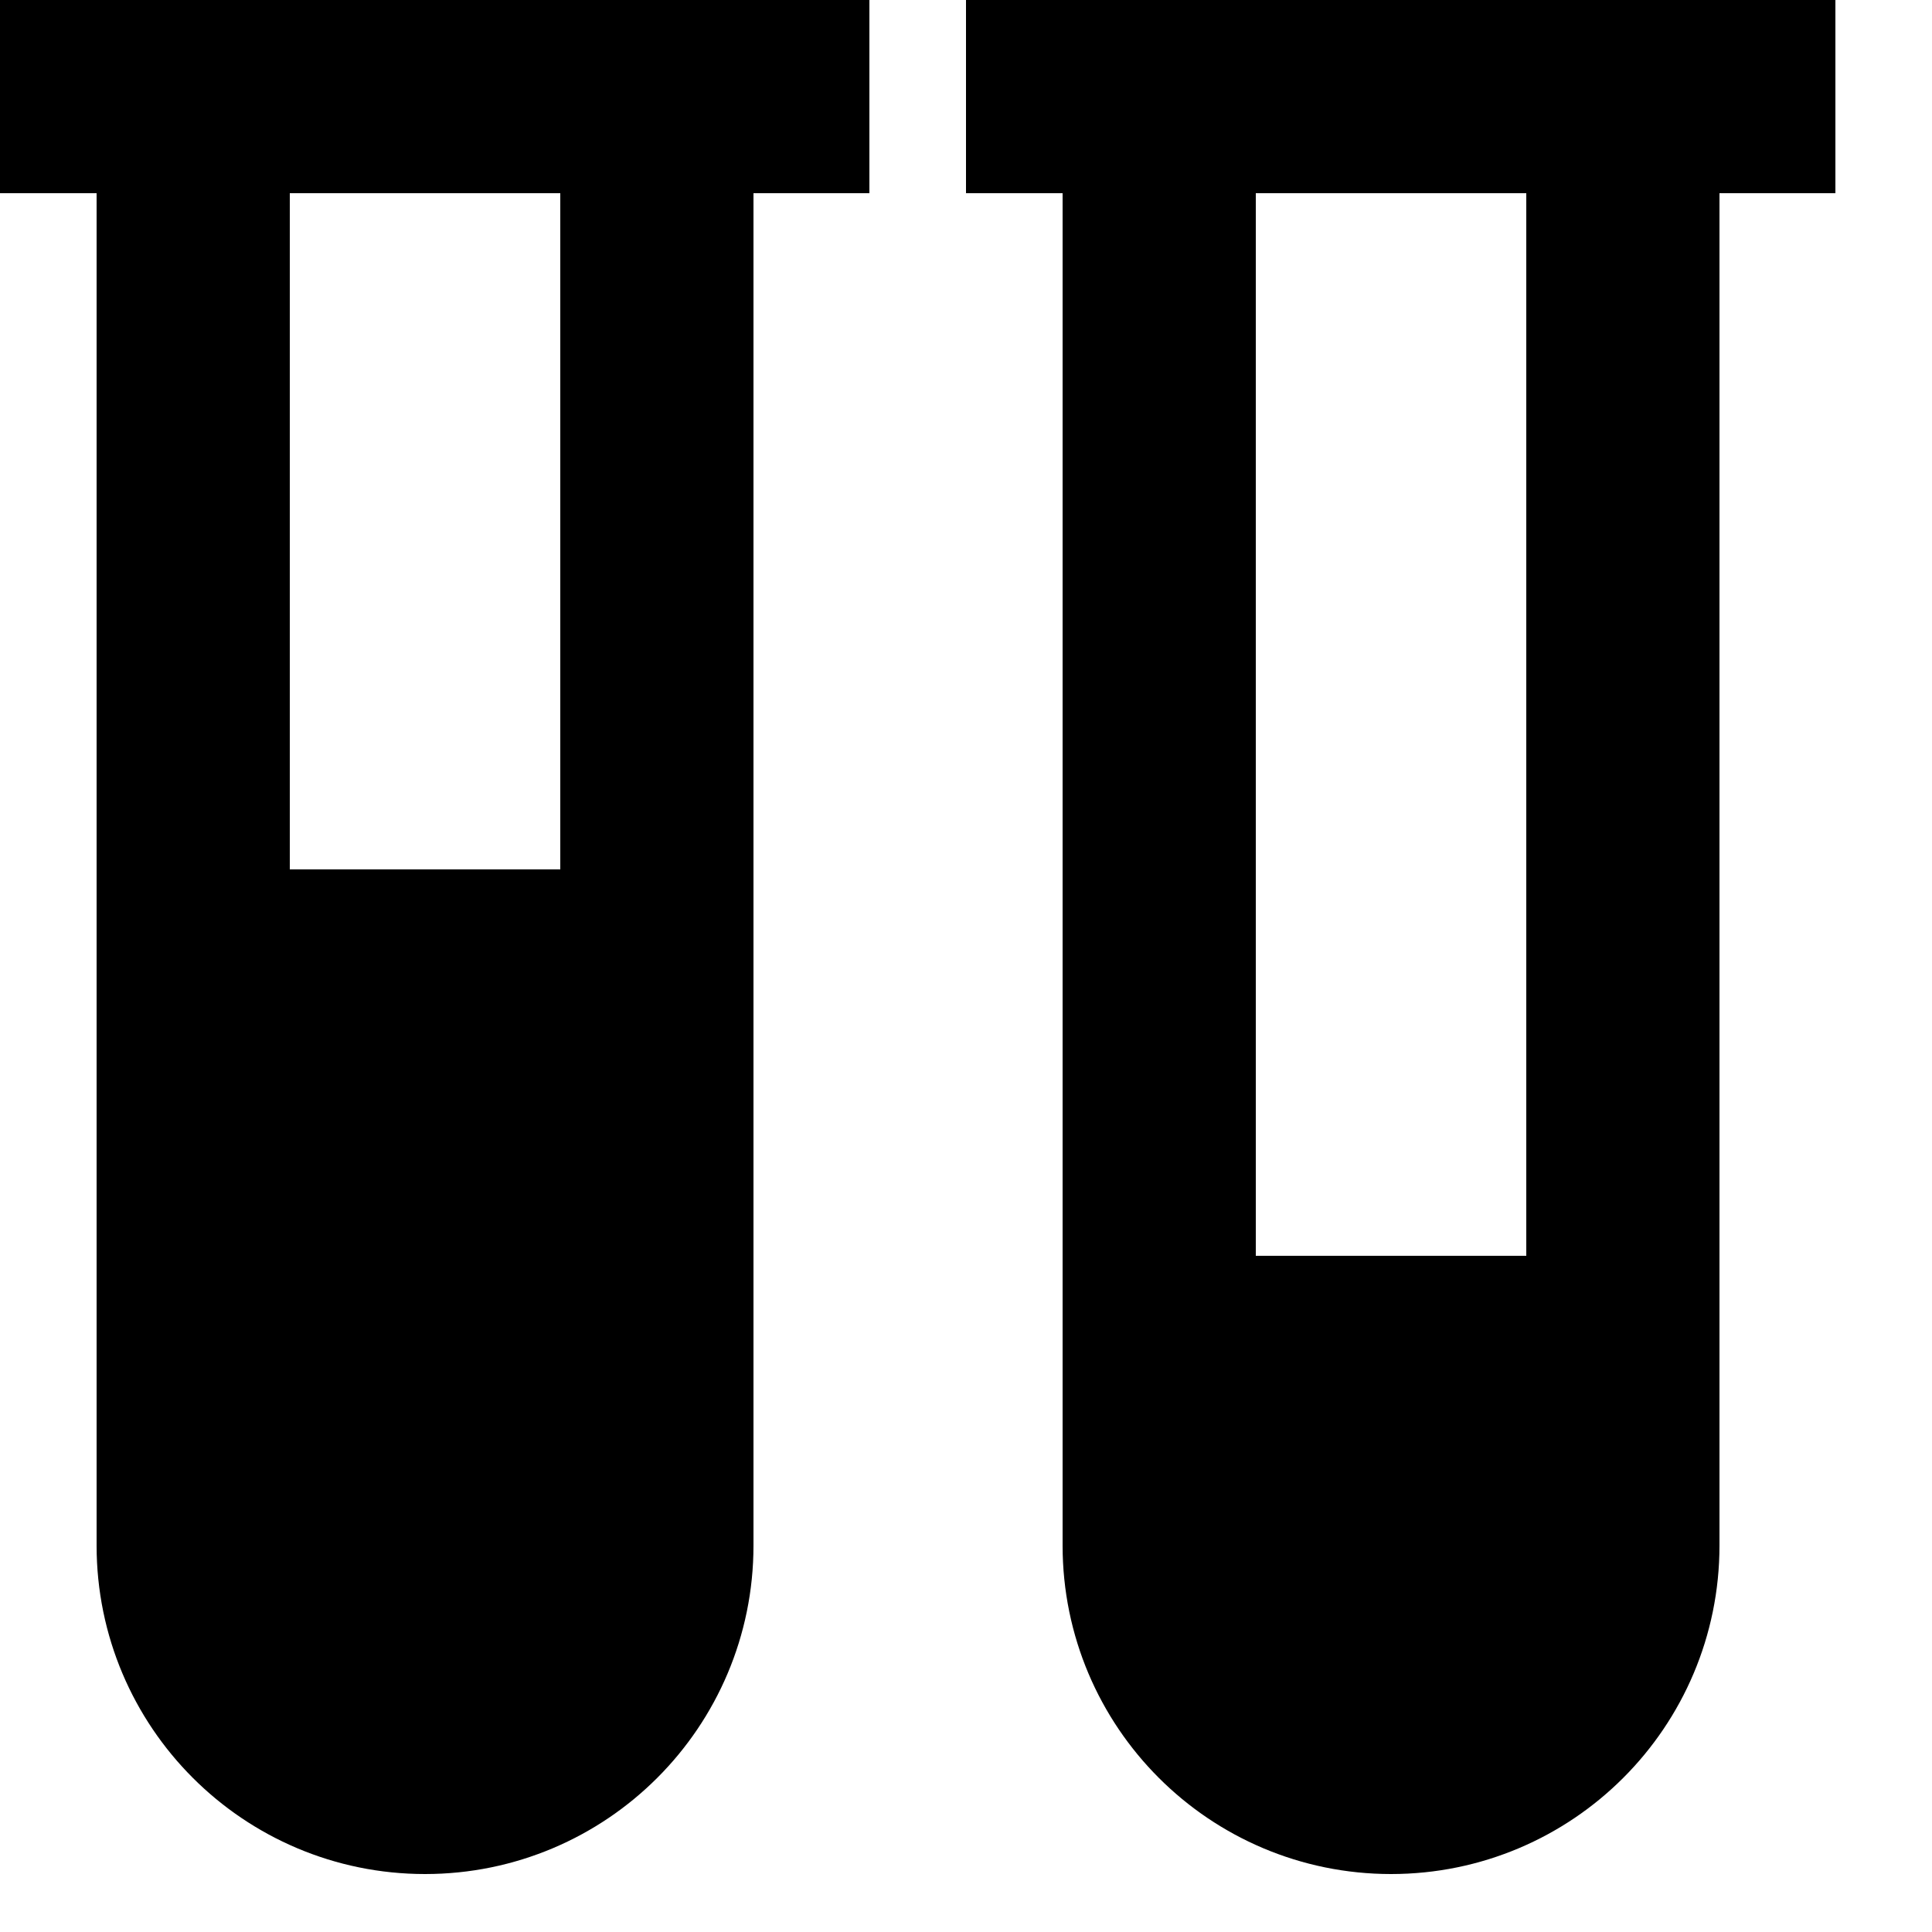
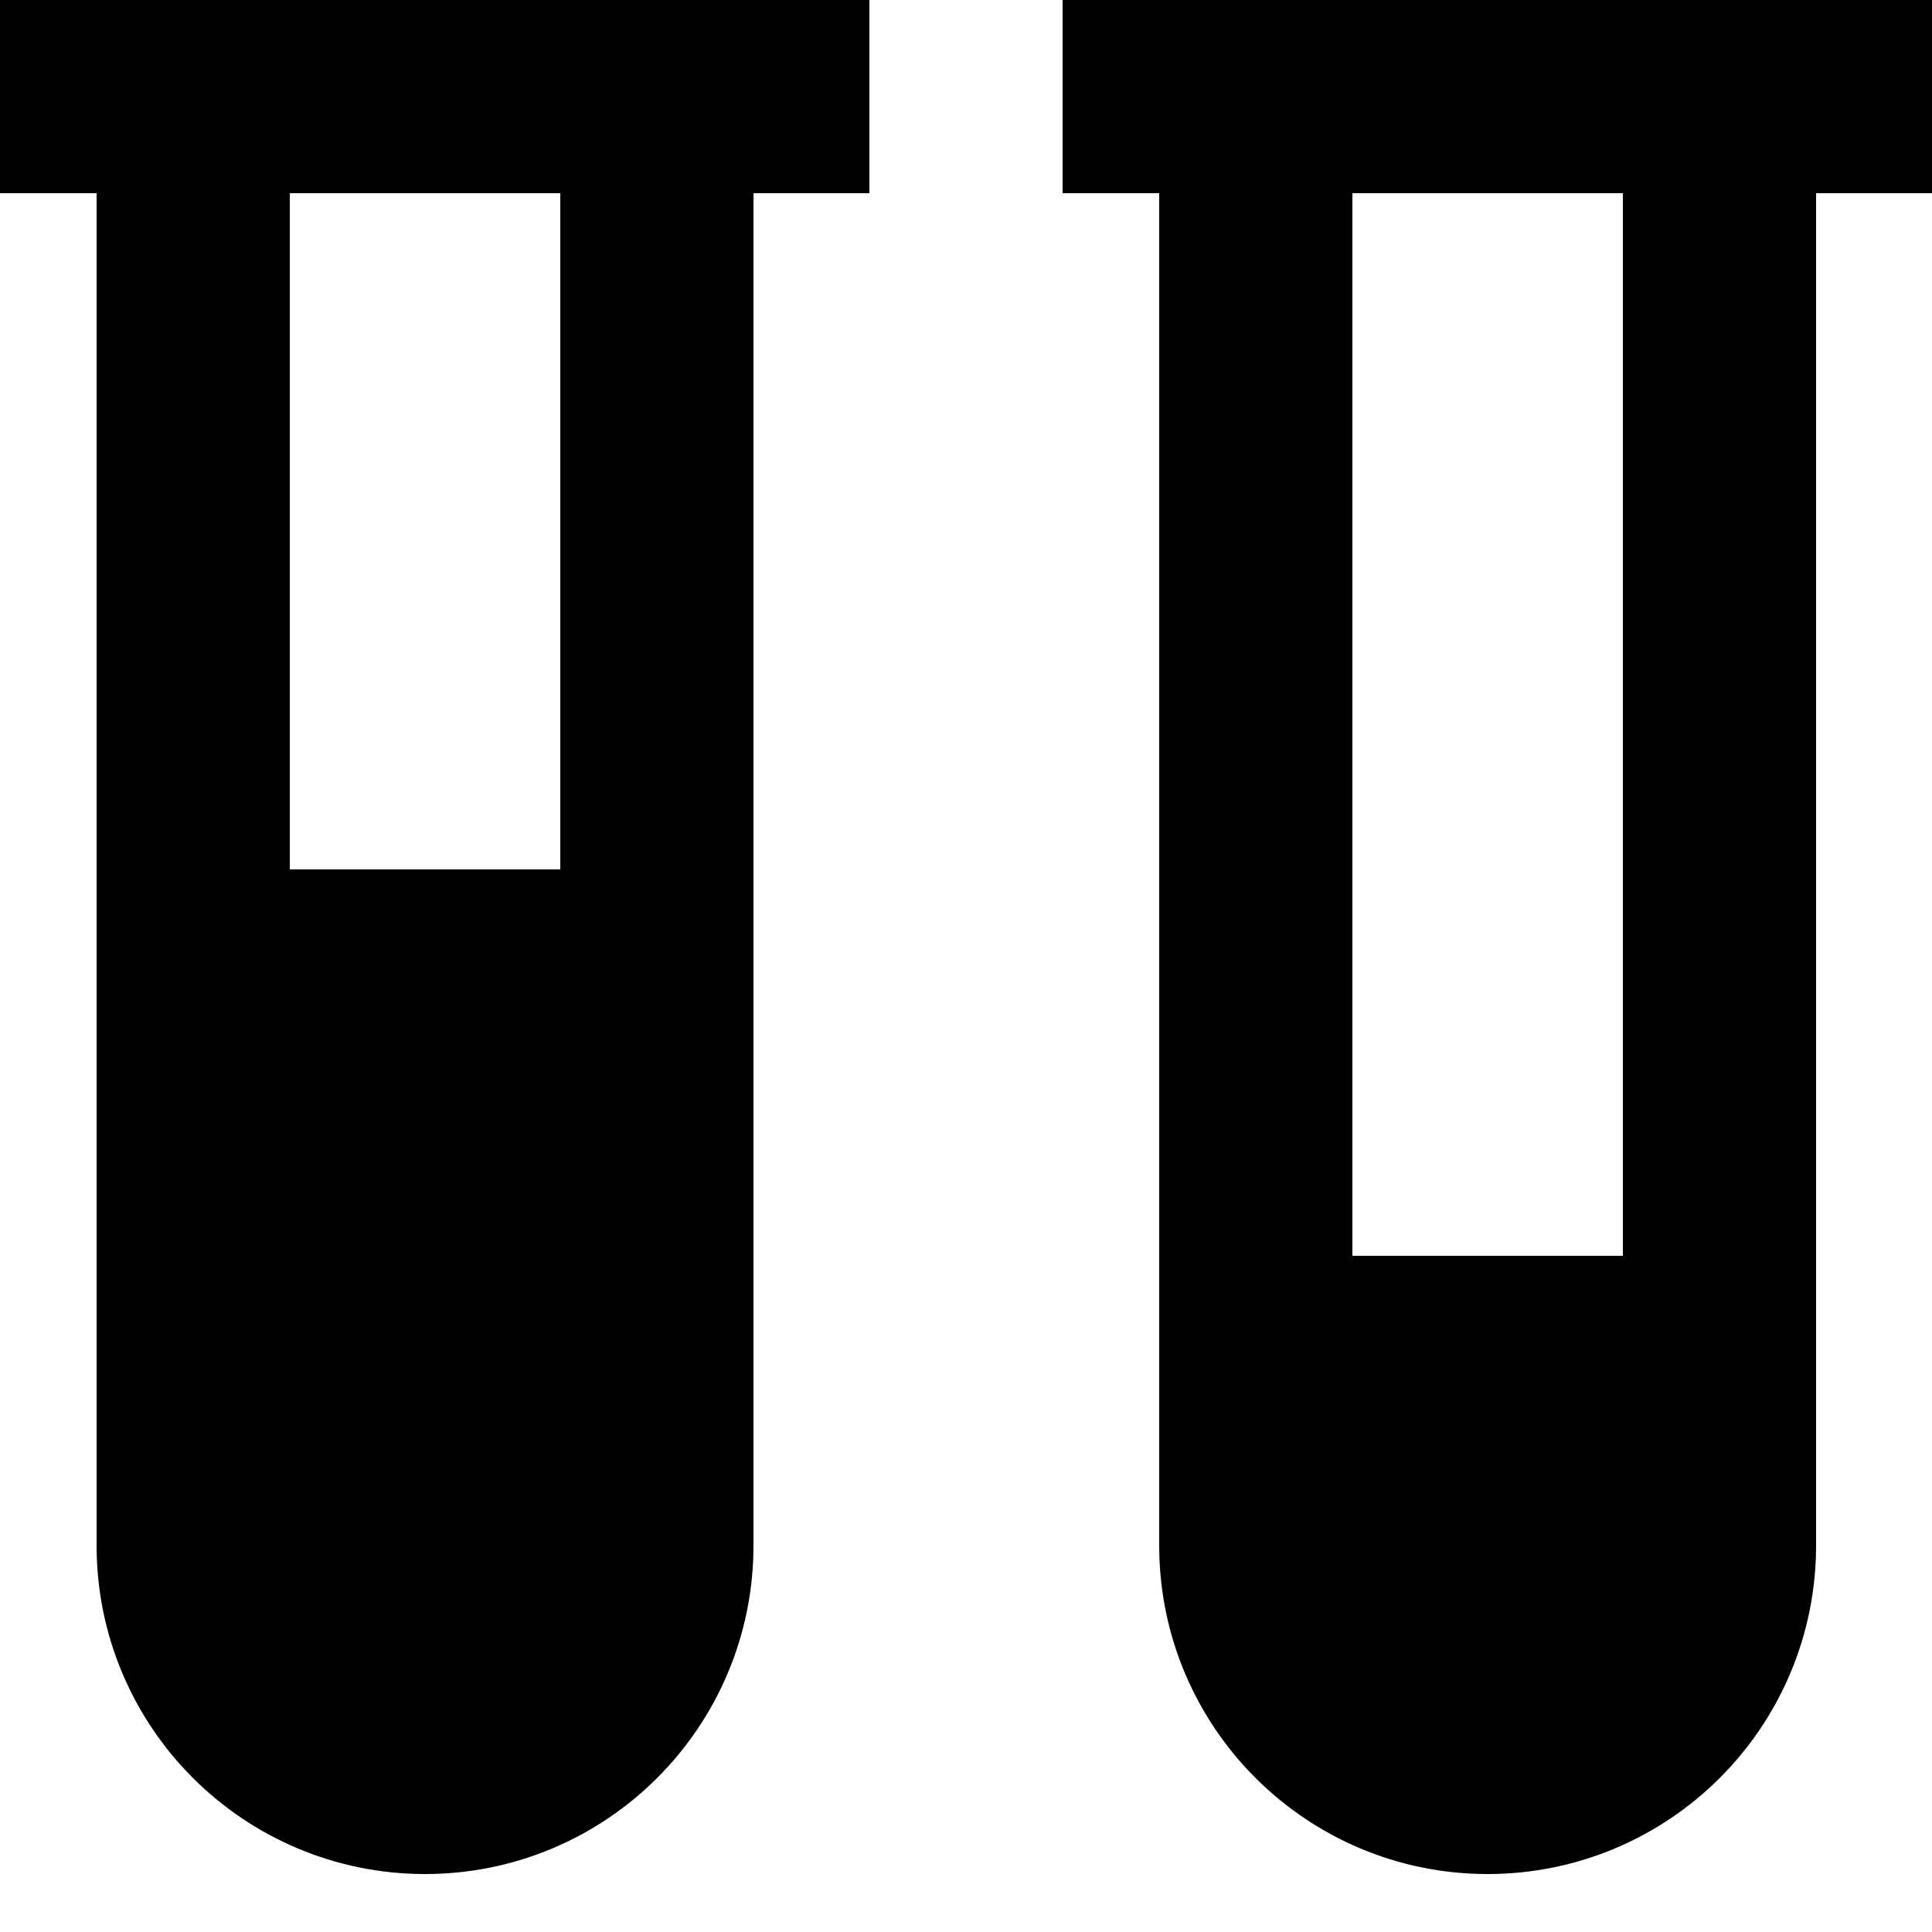
<svg xmlns="http://www.w3.org/2000/svg" width="15" height="15" viewBox="0 0 100 100">
  <path fill="none" stroke="currentColor" stroke-width="10" d="       M 10 5       L 10 80       A 12 12 0 0 0 34 80       L 34 5       z       M 0 5       L 45 5     " />
  <path fill="currentColor" d="       M 10 45       L 10 80       A 12 12 0 0 0 34 80       L 34 45       z     " />
-   <path fill="none" stroke="currentColor" stroke-width="10" d="       M 60 5       L 60 80       A 12 12 0 0 0 84 80       L 84 5       z       M 50 5       L 95 5     " />
-   <path fill="currentColor" d="       M 60 65       L 60 80       A 12 12 0 0 0 84 80       L 84 65       z     " />
+   <path fill="none" stroke="currentColor" stroke-width="10" d="       M 65 5       L 65 80       A 12 12 0 0 0 89 80       L 89 5       z       M 55 5       L 100 5     " />
+   <path fill="currentColor" d="       M 65 65       L 65 80       A 12 12 0 0 0 89 80       L 89 65       z     " />
</svg>
